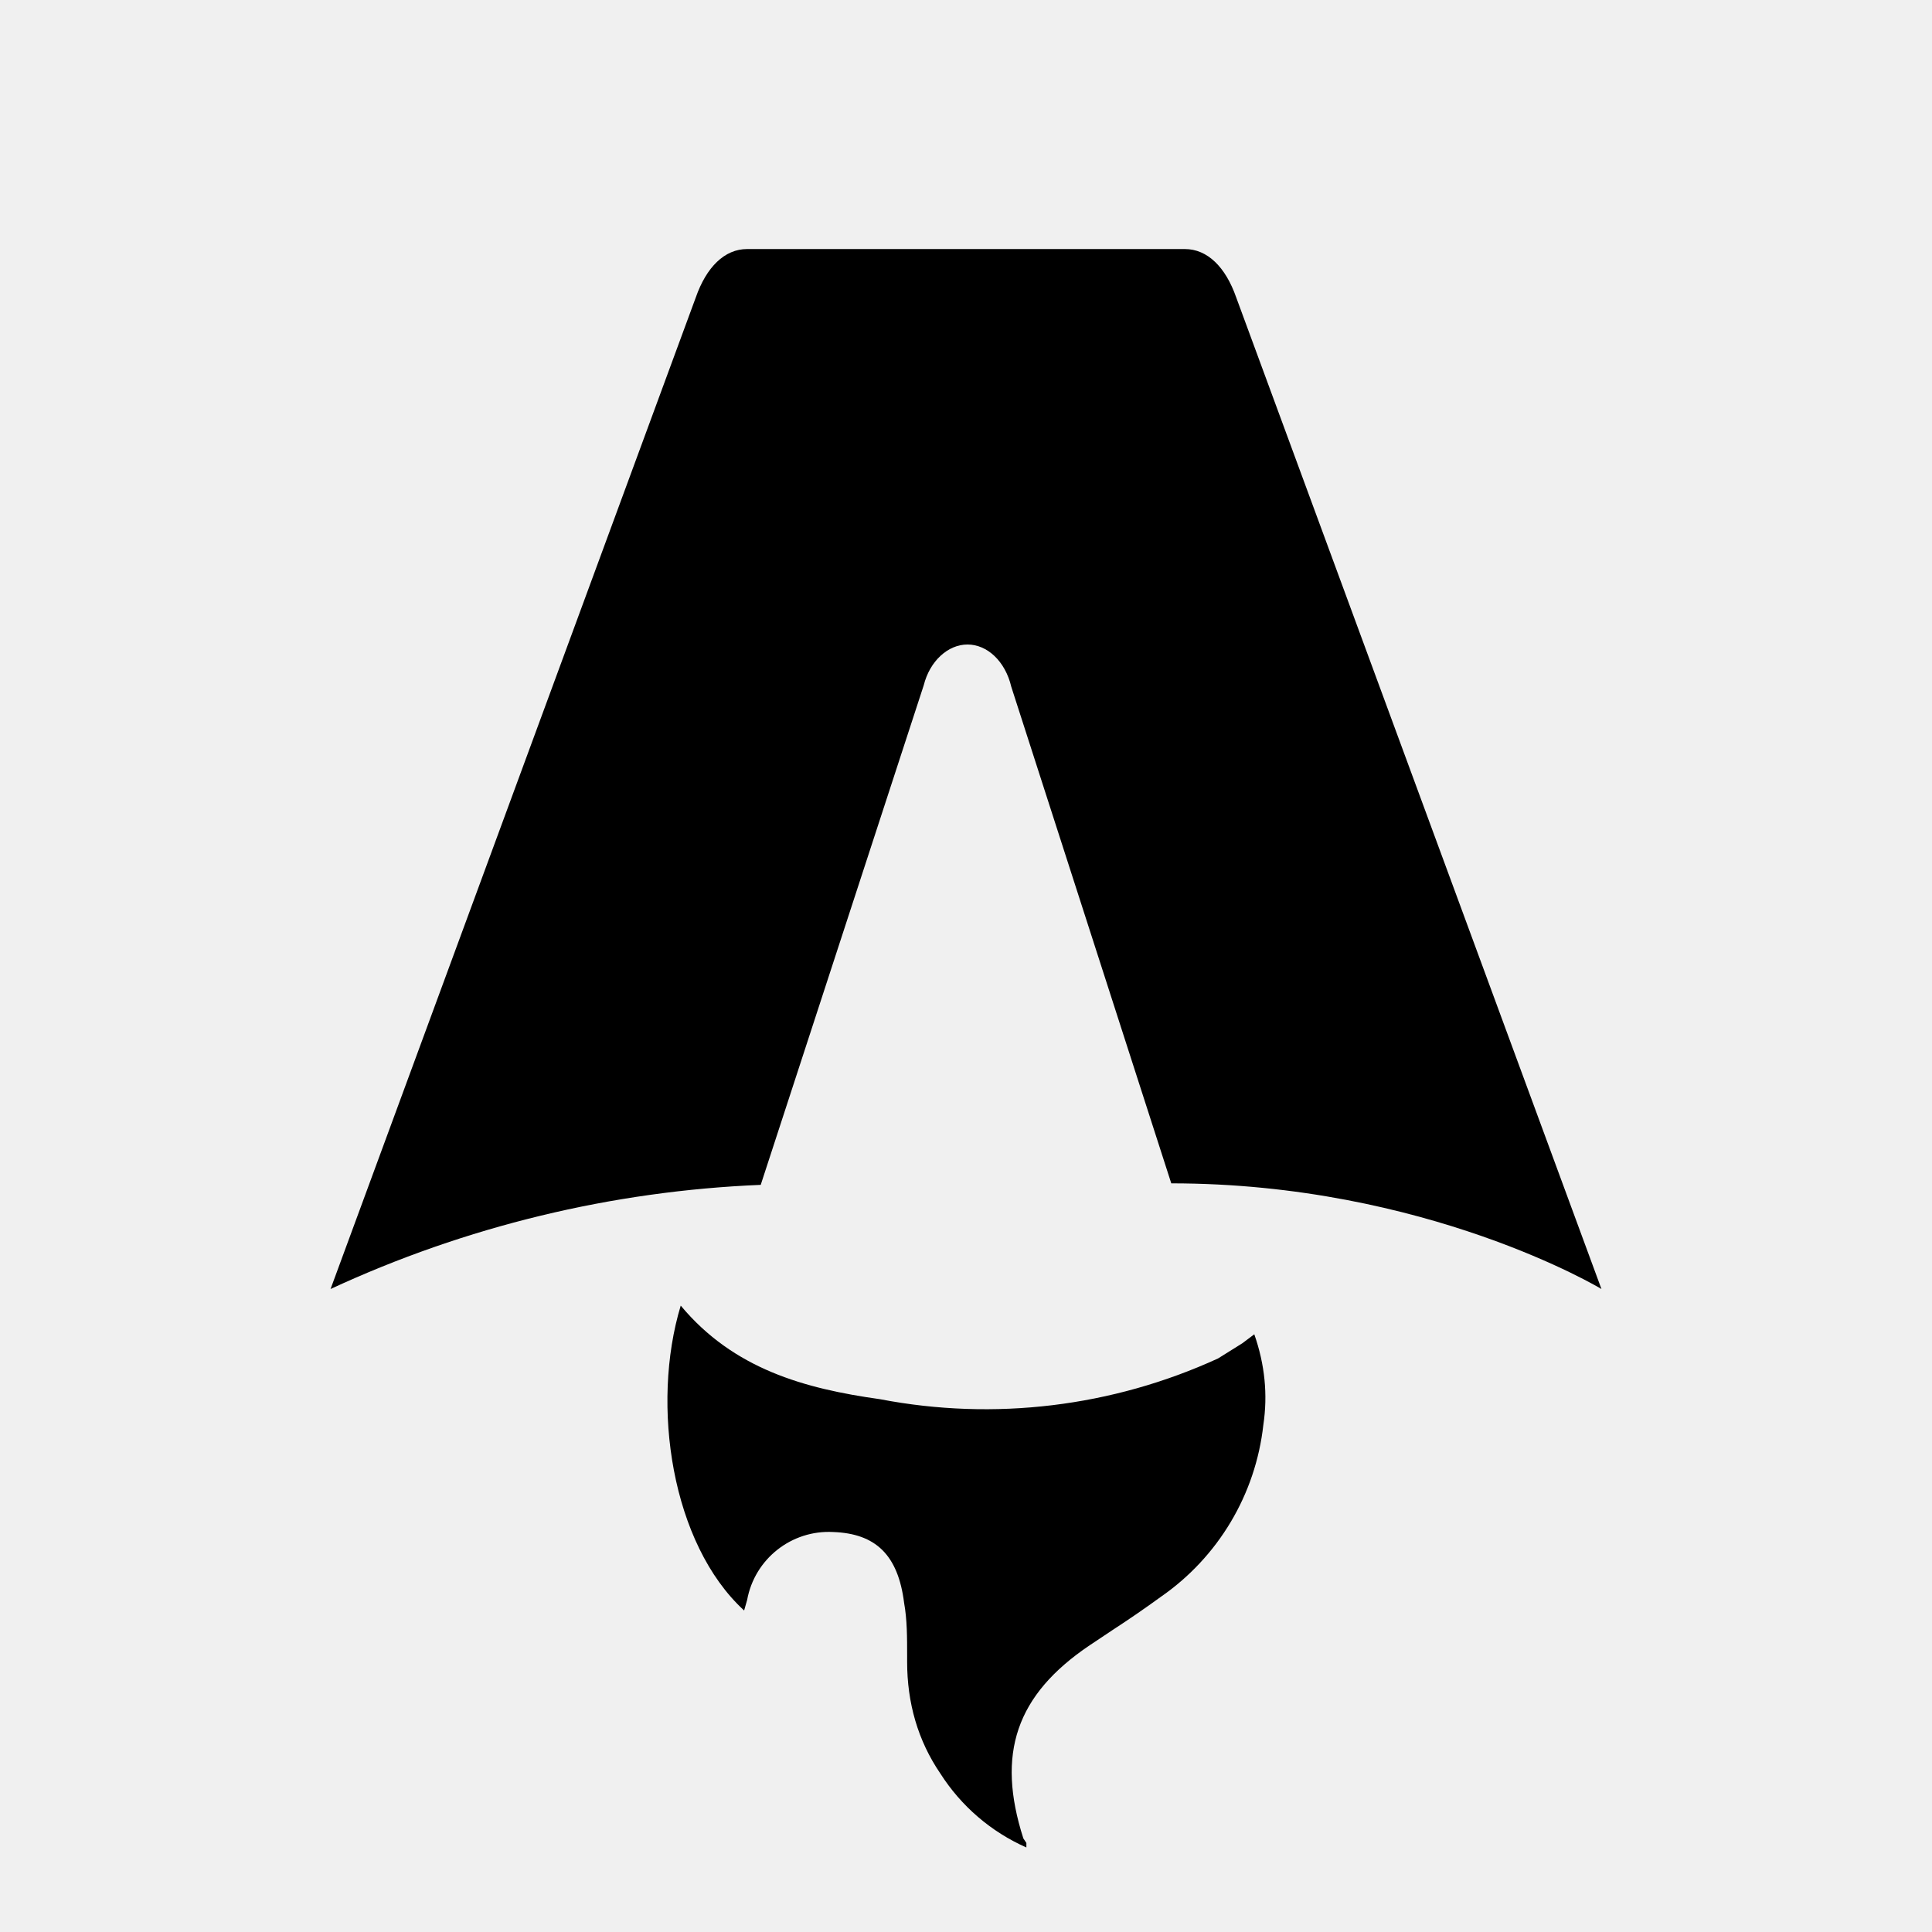
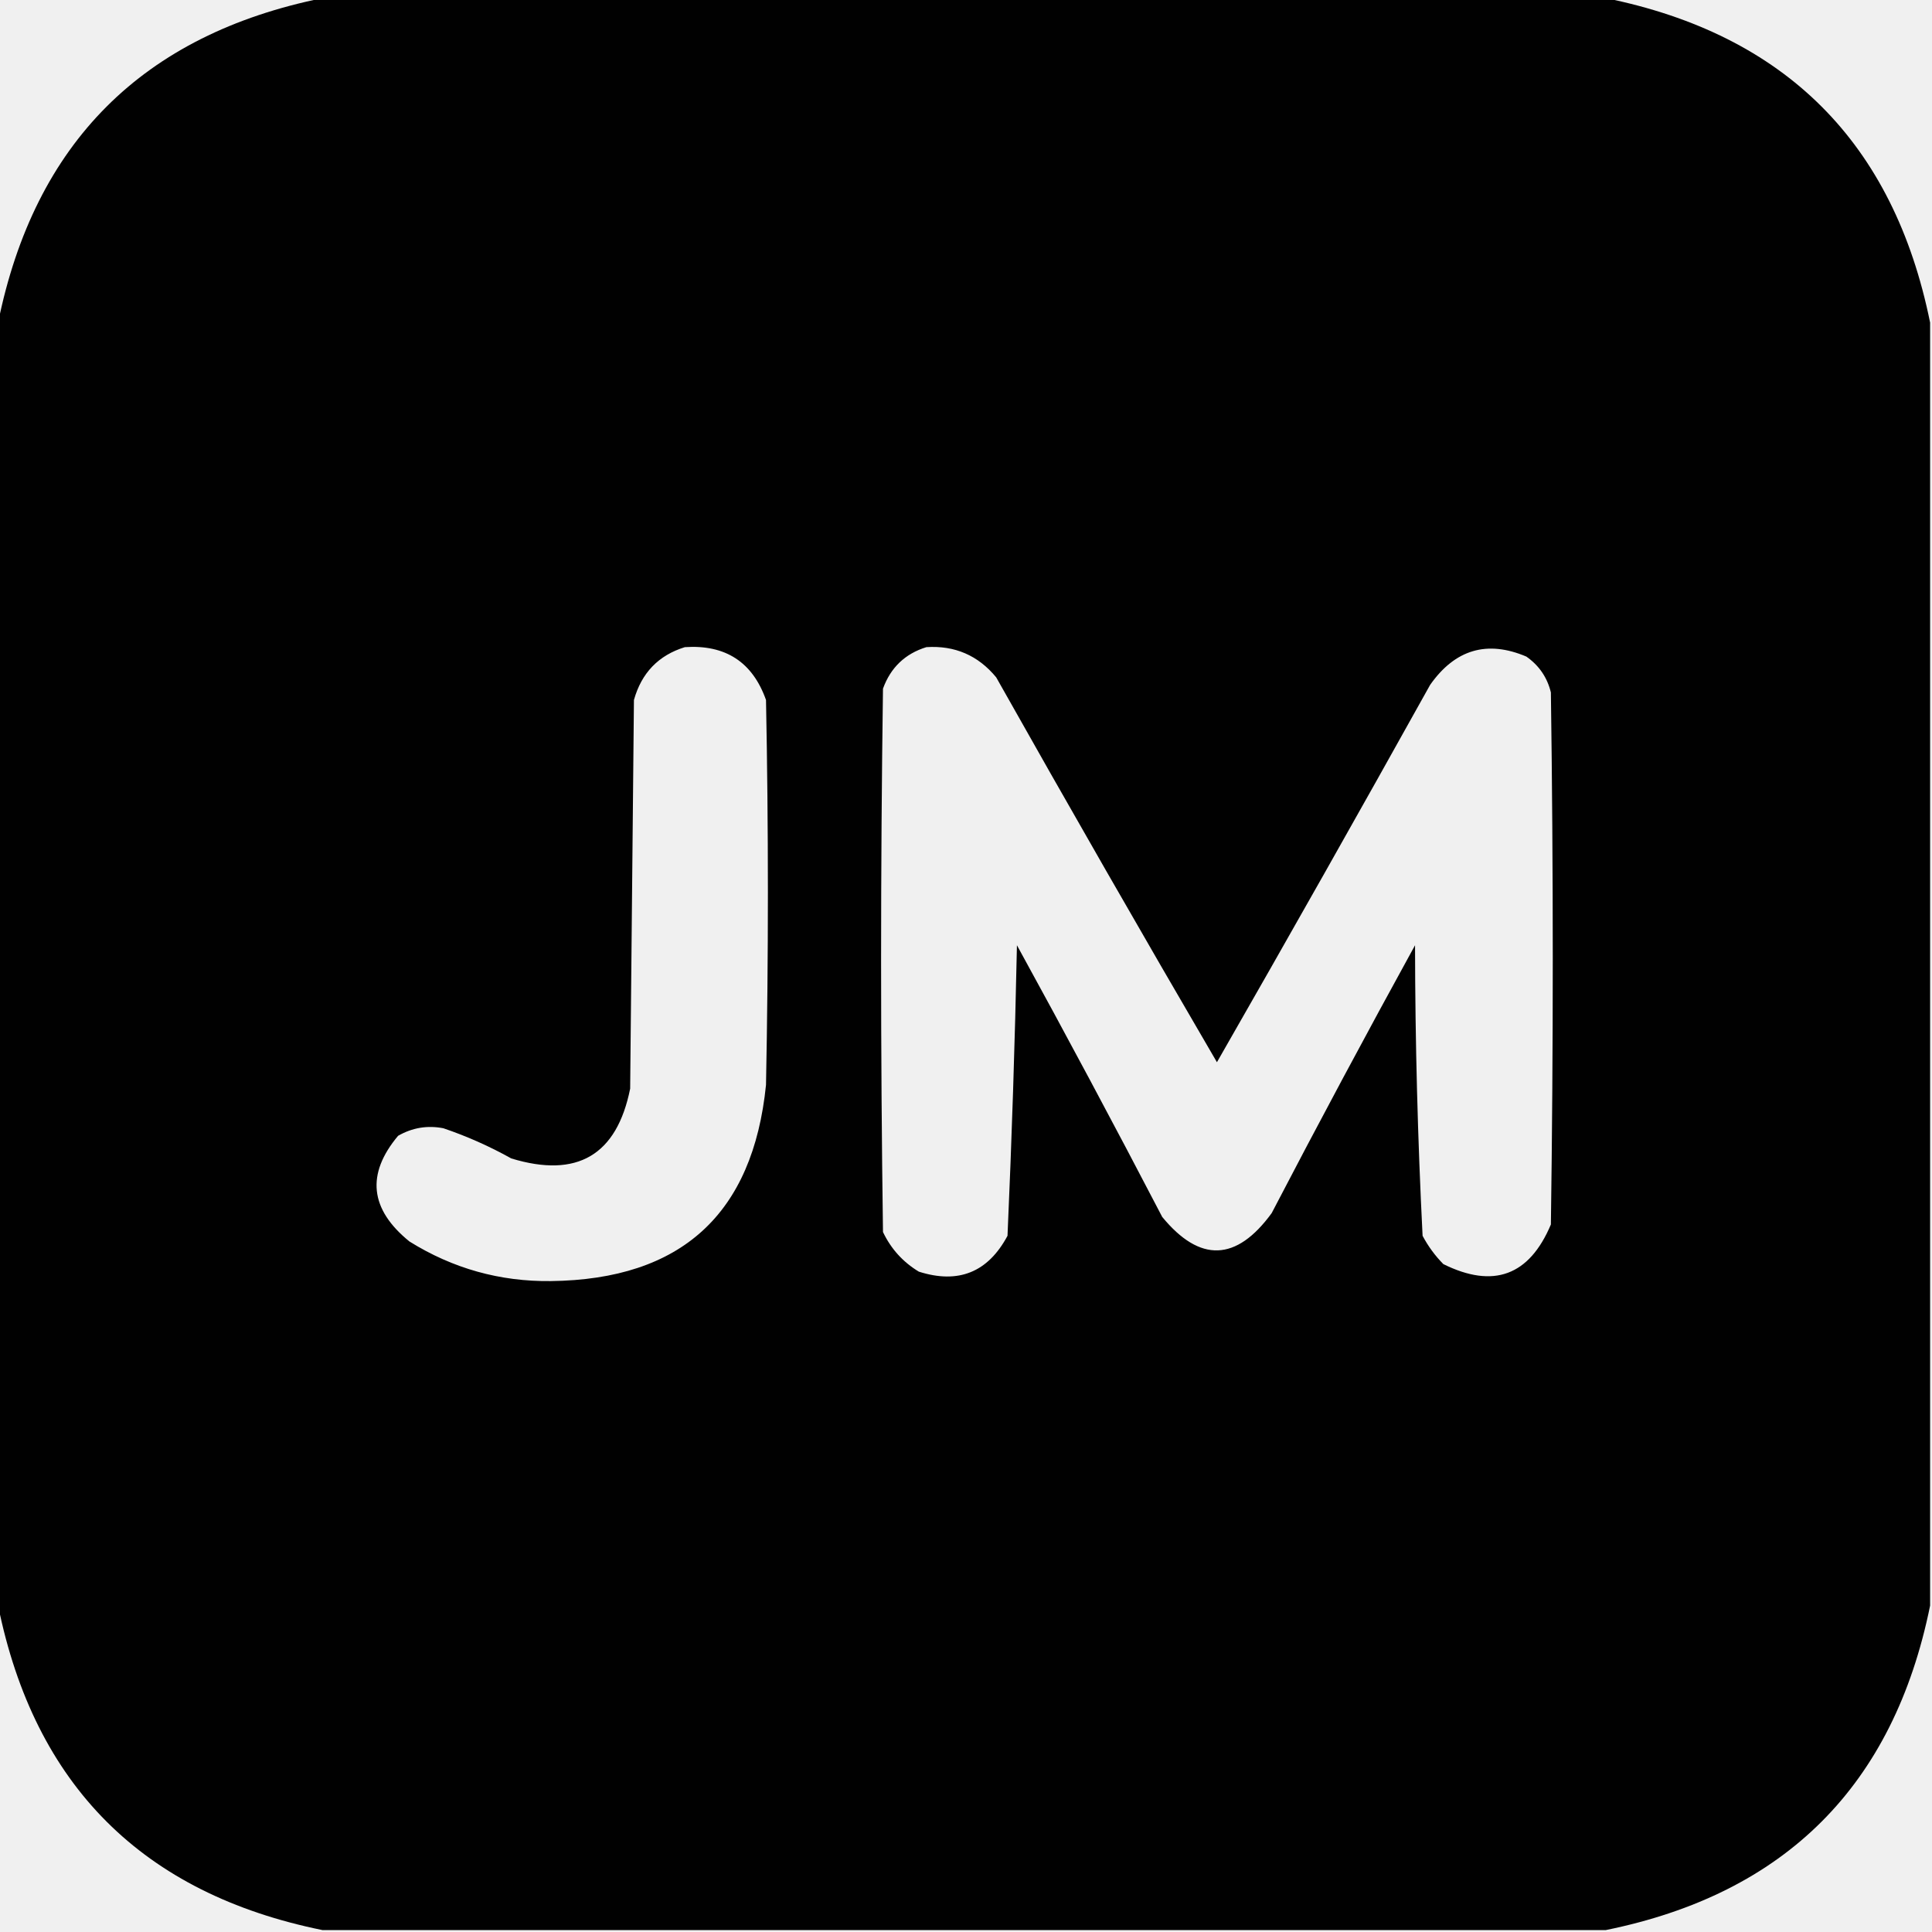
- <svg xmlns="http://www.w3.org/2000/svg" fill="none" viewBox="0 0 128 128">
-   <path d="M50.4 78.5a75.1 75.1 0 0 0-28.5 6.9l24.2-65.7c.7-2 1.9-3.2 3.4-3.2h29c1.5 0 2.7 1.2 3.4 3.2l24.2 65.7s-11.6-7-28.5-7L67 45.5c-.4-1.7-1.6-2.8-2.9-2.8-1.3 0-2.5 1.1-2.9 2.7L50.4 78.5Zm-1.1 28.2Zm-4.2-20.2c-2 6.6-.6 15.8 4.2 20.2a17.5 17.5 0 0 1 .2-.7 5.5 5.5 0 0 1 5.7-4.5c2.8.1 4.3 1.5 4.7 4.7.2 1.1.2 2.3.2 3.5v.4c0 2.7.7 5.2 2.2 7.4a13 13 0 0 0 5.7 4.9v-.3l-.2-.3c-1.8-5.6-.5-9.5 4.4-12.8l1.5-1a73 73 0 0 0 3.2-2.2 16 16 0 0 0 6.8-11.4c.3-2 .1-4-.6-6l-.8.6-1.6 1a37 37 0 0 1-22.4 2.7c-5-.7-9.7-2-13.2-6.2Z" />
+ <svg xmlns="http://www.w3.org/2000/svg" version="1.1" width="512px" height="512px" style="shape-rendering:geometricPrecision; text-rendering:geometricPrecision; image-rendering:optimizeQuality; fill-rule:evenodd; clip-rule:evenodd">
+   <path style="opacity:0.995" fill="#000000" d="M 85.5,-0.5 C 198.833,-0.5 312.167,-0.5 425.5,-0.5C 473.167,9.167 501.833,37.833 511.5,85.5C 511.5,198.833 511.5,312.167 511.5,425.5C 501.833,473.167 473.167,501.833 425.5,511.5C 312.167,511.5 198.833,511.5 85.5,511.5C 37.833,501.833 9.167,473.167 -0.5,425.5C -0.5,312.167 -0.5,198.833 -0.5,85.5C 9.167,37.833 37.833,9.167 85.5,-0.5 Z M 181.5,171.5 C 192.268,170.787 199.435,175.454 203,185.5C 203.667,219.5 203.667,253.5 203,287.5C 199.541,321.747 180.541,339.081 146,339.5C 132.481,339.661 119.981,336.161 108.5,329C 97.992,320.478 96.992,311.144 105.5,301C 109.262,298.844 113.262,298.177 117.5,299C 123.726,301.112 129.726,303.778 135.5,307C 152.96,312.317 163.46,306.15 167,288.5C 167.333,254.167 167.667,219.833 168,185.5C 170.017,178.318 174.517,173.652 181.5,171.5 Z M 245.5,171.5 C 253.039,171.02 259.205,173.687 264,179.5C 283.262,213.698 302.762,247.698 322.5,281.5C 341.534,248.295 360.367,214.962 379,181.5C 385.612,172.09 394.112,169.59 404.5,174C 407.869,176.365 410.036,179.532 411,183.5C 411.667,230.5 411.667,277.5 411,324.5C 405.28,338.075 395.78,341.575 382.5,335C 380.3,332.766 378.467,330.266 377,327.5C 375.703,301.882 375.037,276.216 375,250.5C 362.079,274.008 349.412,297.674 337,321.5C 327.652,334.313 317.985,334.646 308,322.5C 295.421,298.341 282.588,274.341 269.5,250.5C 268.973,276.222 268.14,301.889 267,327.5C 261.819,337.173 253.985,340.339 243.5,337C 239.281,334.448 236.114,330.948 234,326.5C 233.333,278.5 233.333,230.5 234,182.5C 236.027,176.91 239.861,173.243 245.5,171.5 Z" />
  <style>
        path { fill: #000; }
        @media (prefers-color-scheme: dark) {
            path { fill: #FFF; }
        }
    </style>
</svg>
